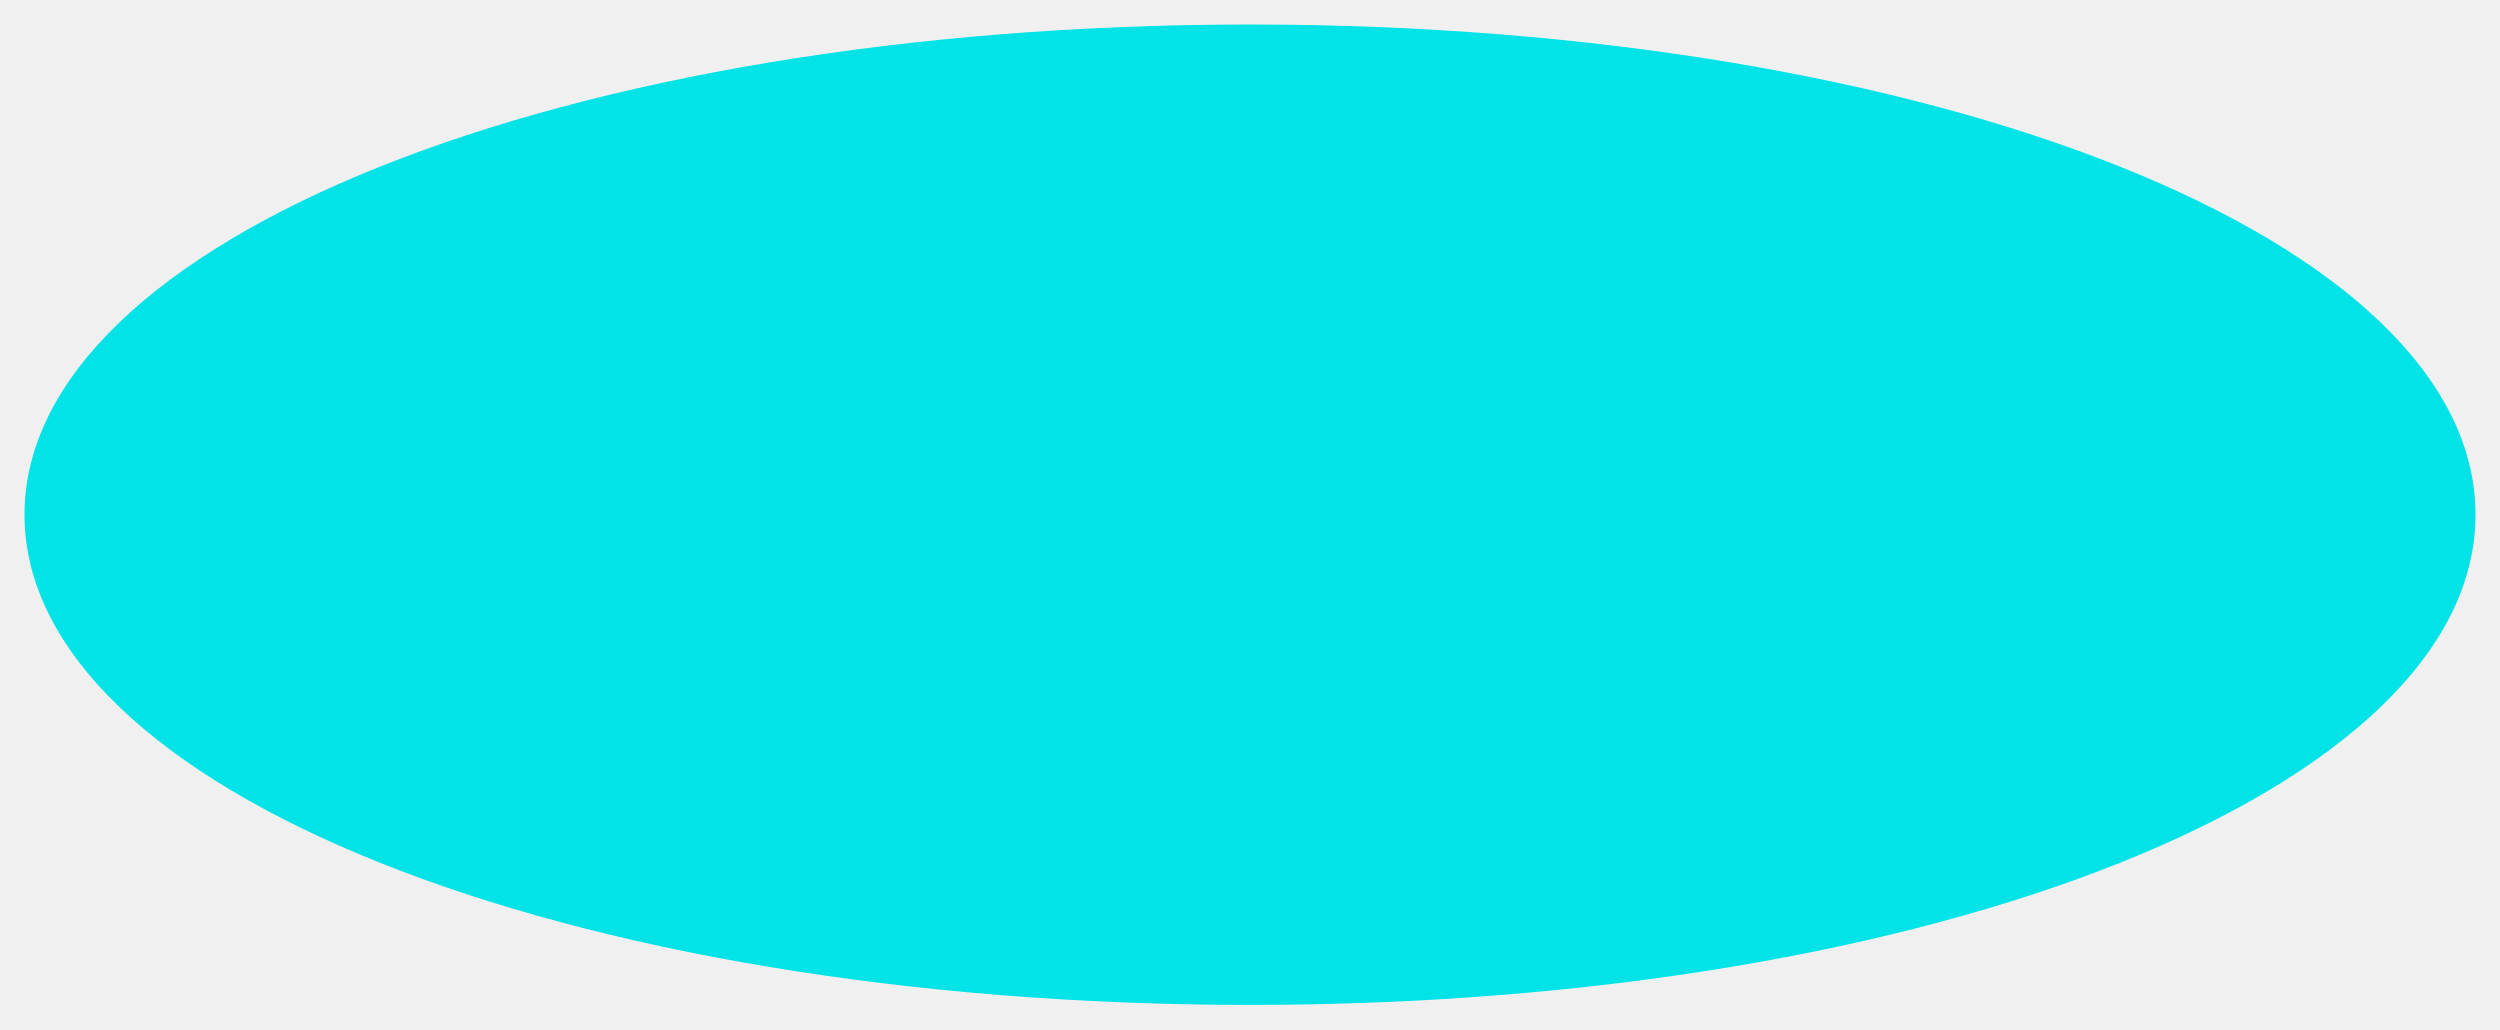
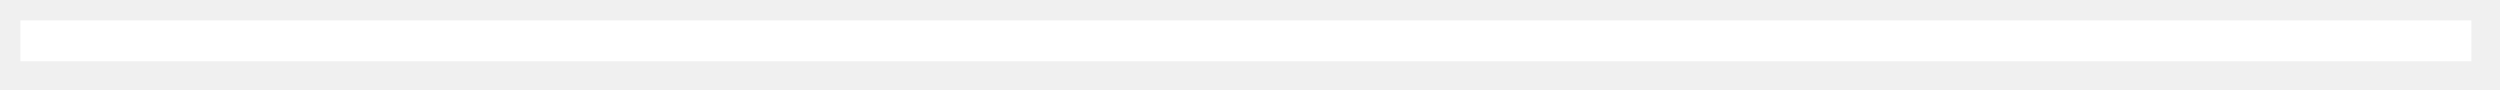
- <svg xmlns="http://www.w3.org/2000/svg" version="1.1" width="51px" height="21px">
-   <g transform="matrix(1 0 0 1 -1050 -491 )">
-     <path d="M 1075.5 491.5  C 1089.5 491.5  1100.5 495.9  1100.5 501.5  C 1100.5 507.1  1089.5 511.5  1075.5 511.5  C 1061.5 511.5  1050.5 507.1  1050.5 501.5  C 1050.5 495.9  1061.5 491.5  1075.5 491.5  Z " fill-rule="nonzero" fill="#01e3e6" stroke="none" />
+ <svg xmlns="http://www.w3.org/2000/svg" version="1.1" width="306px" height="11px">
+   <g transform="matrix(1 0 0 1 -807.5 -84.5 )">
+     <path d="M 0 2.5  L 300 2.5  " stroke-width="5" stroke="#ffffff" fill="none" transform="matrix(1 0 0 1 810 87 )" />
  </g>
</svg>
